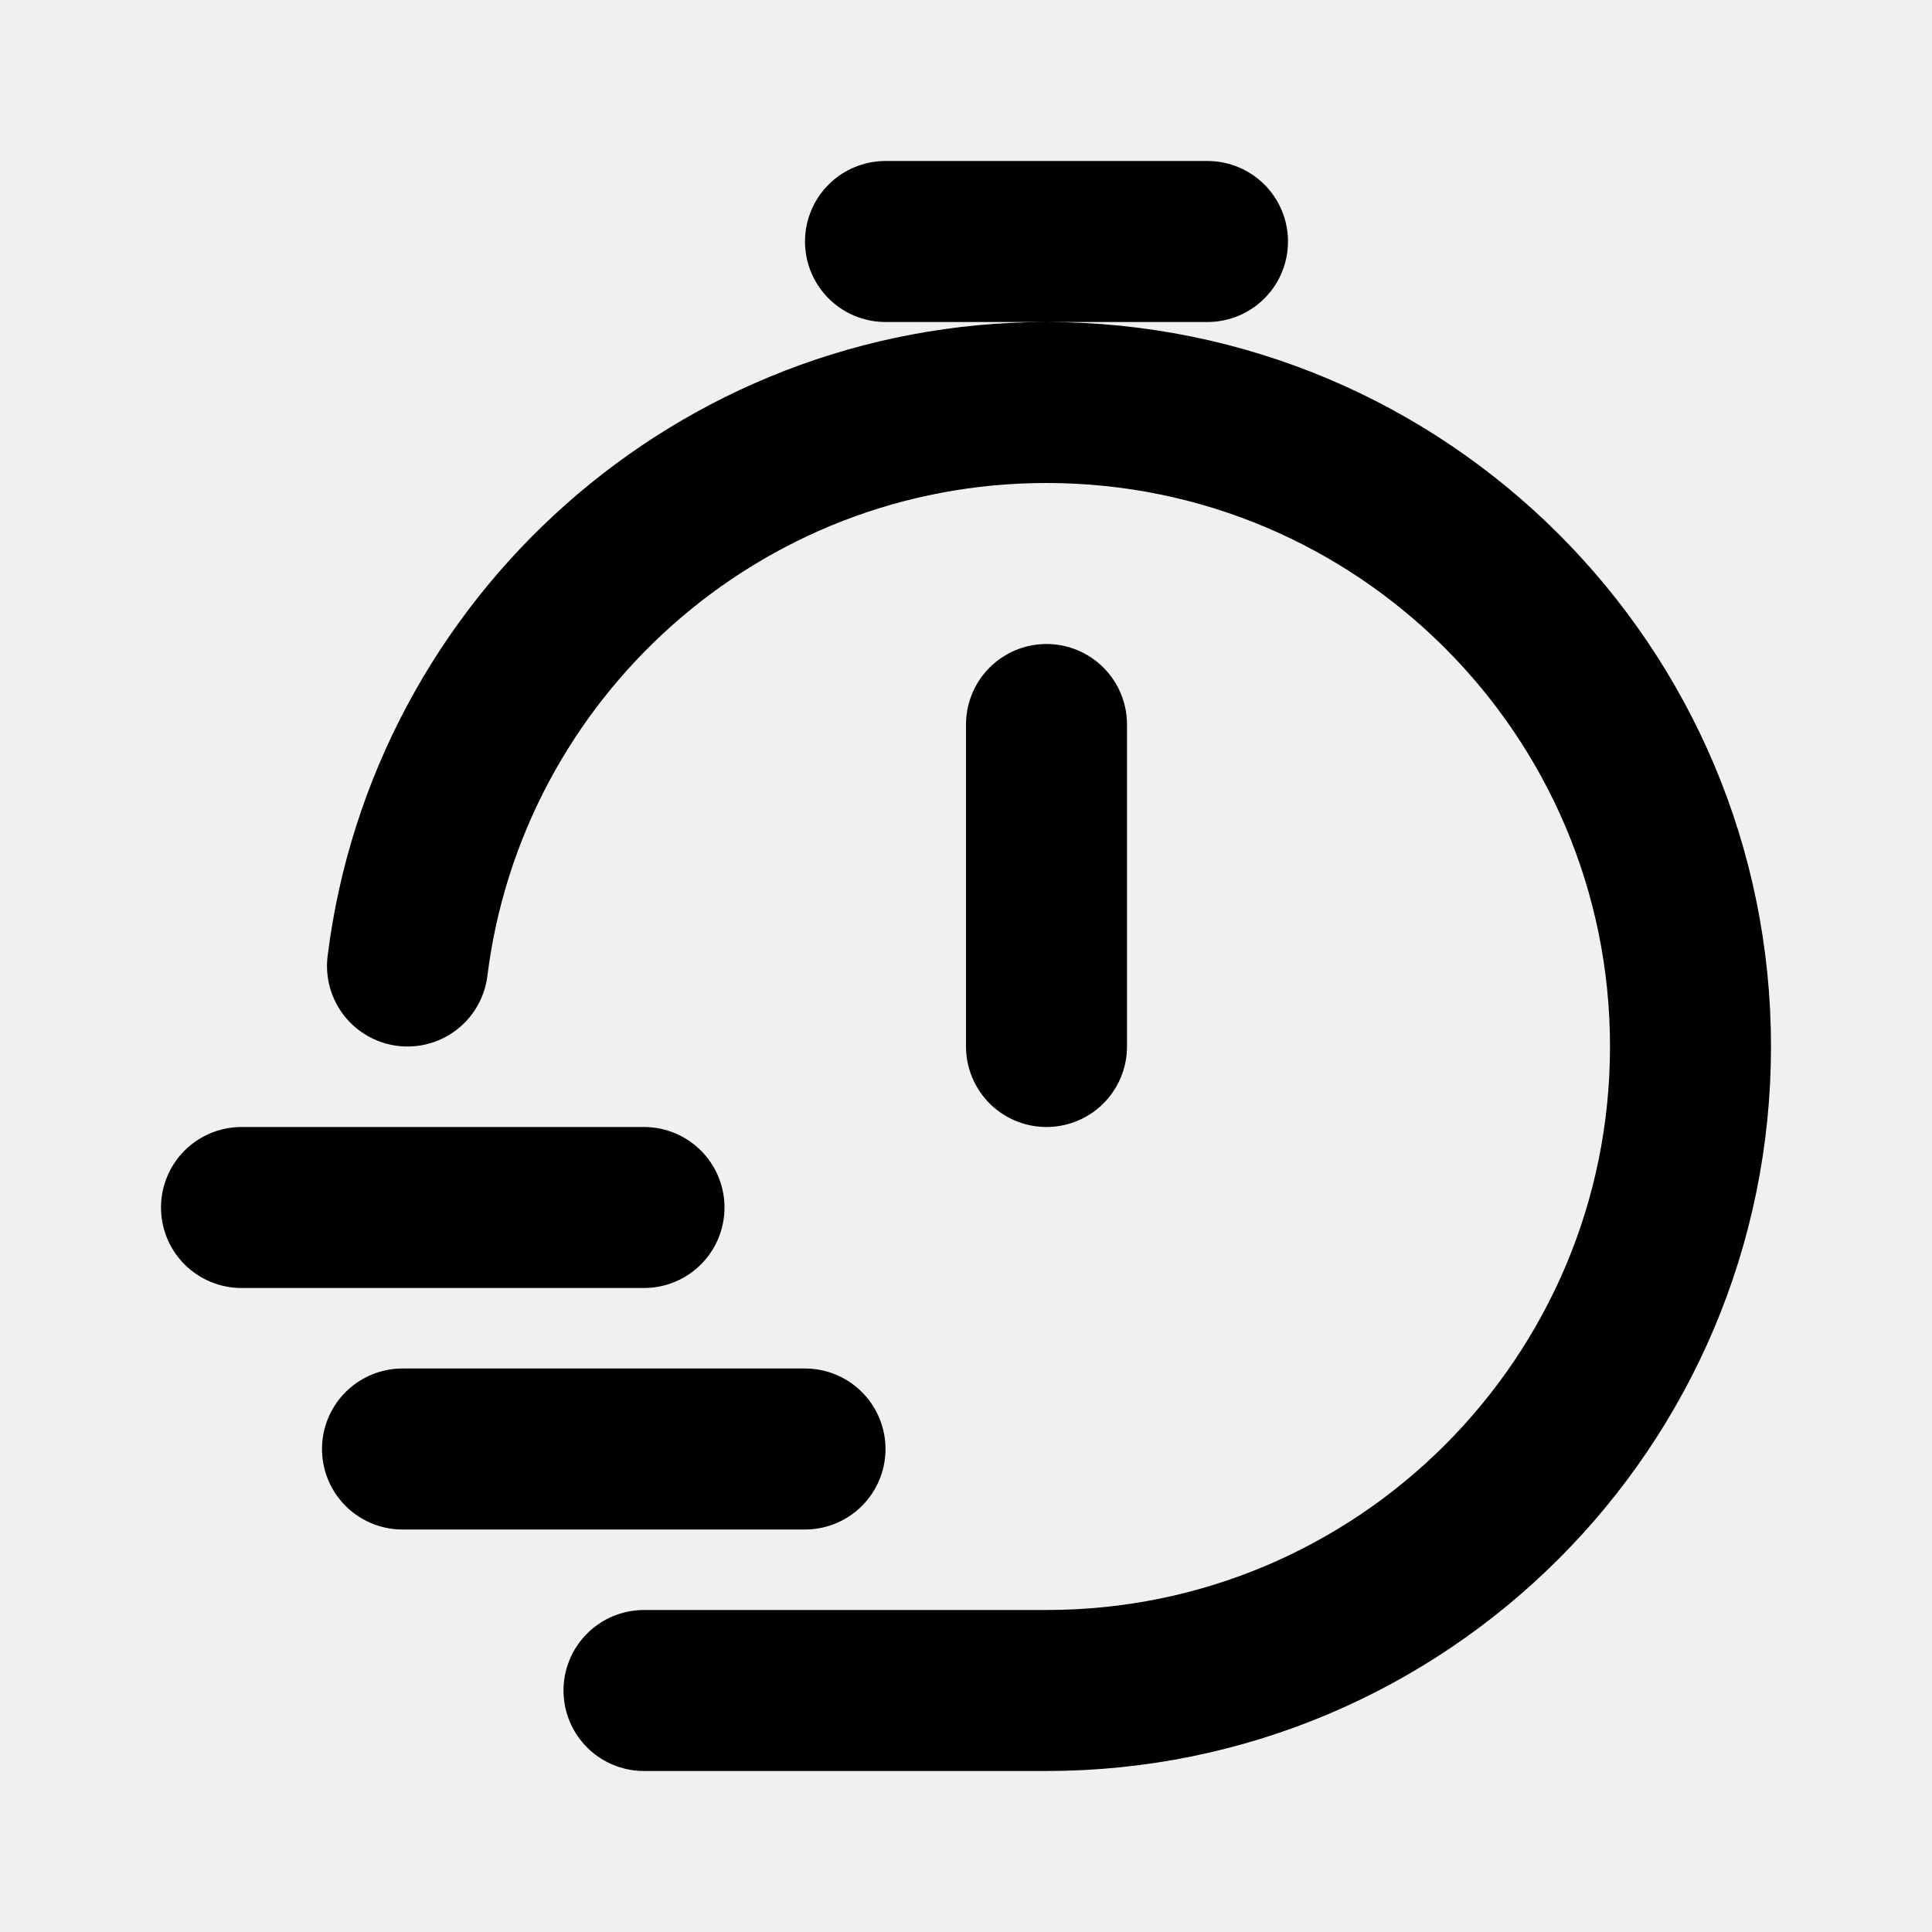
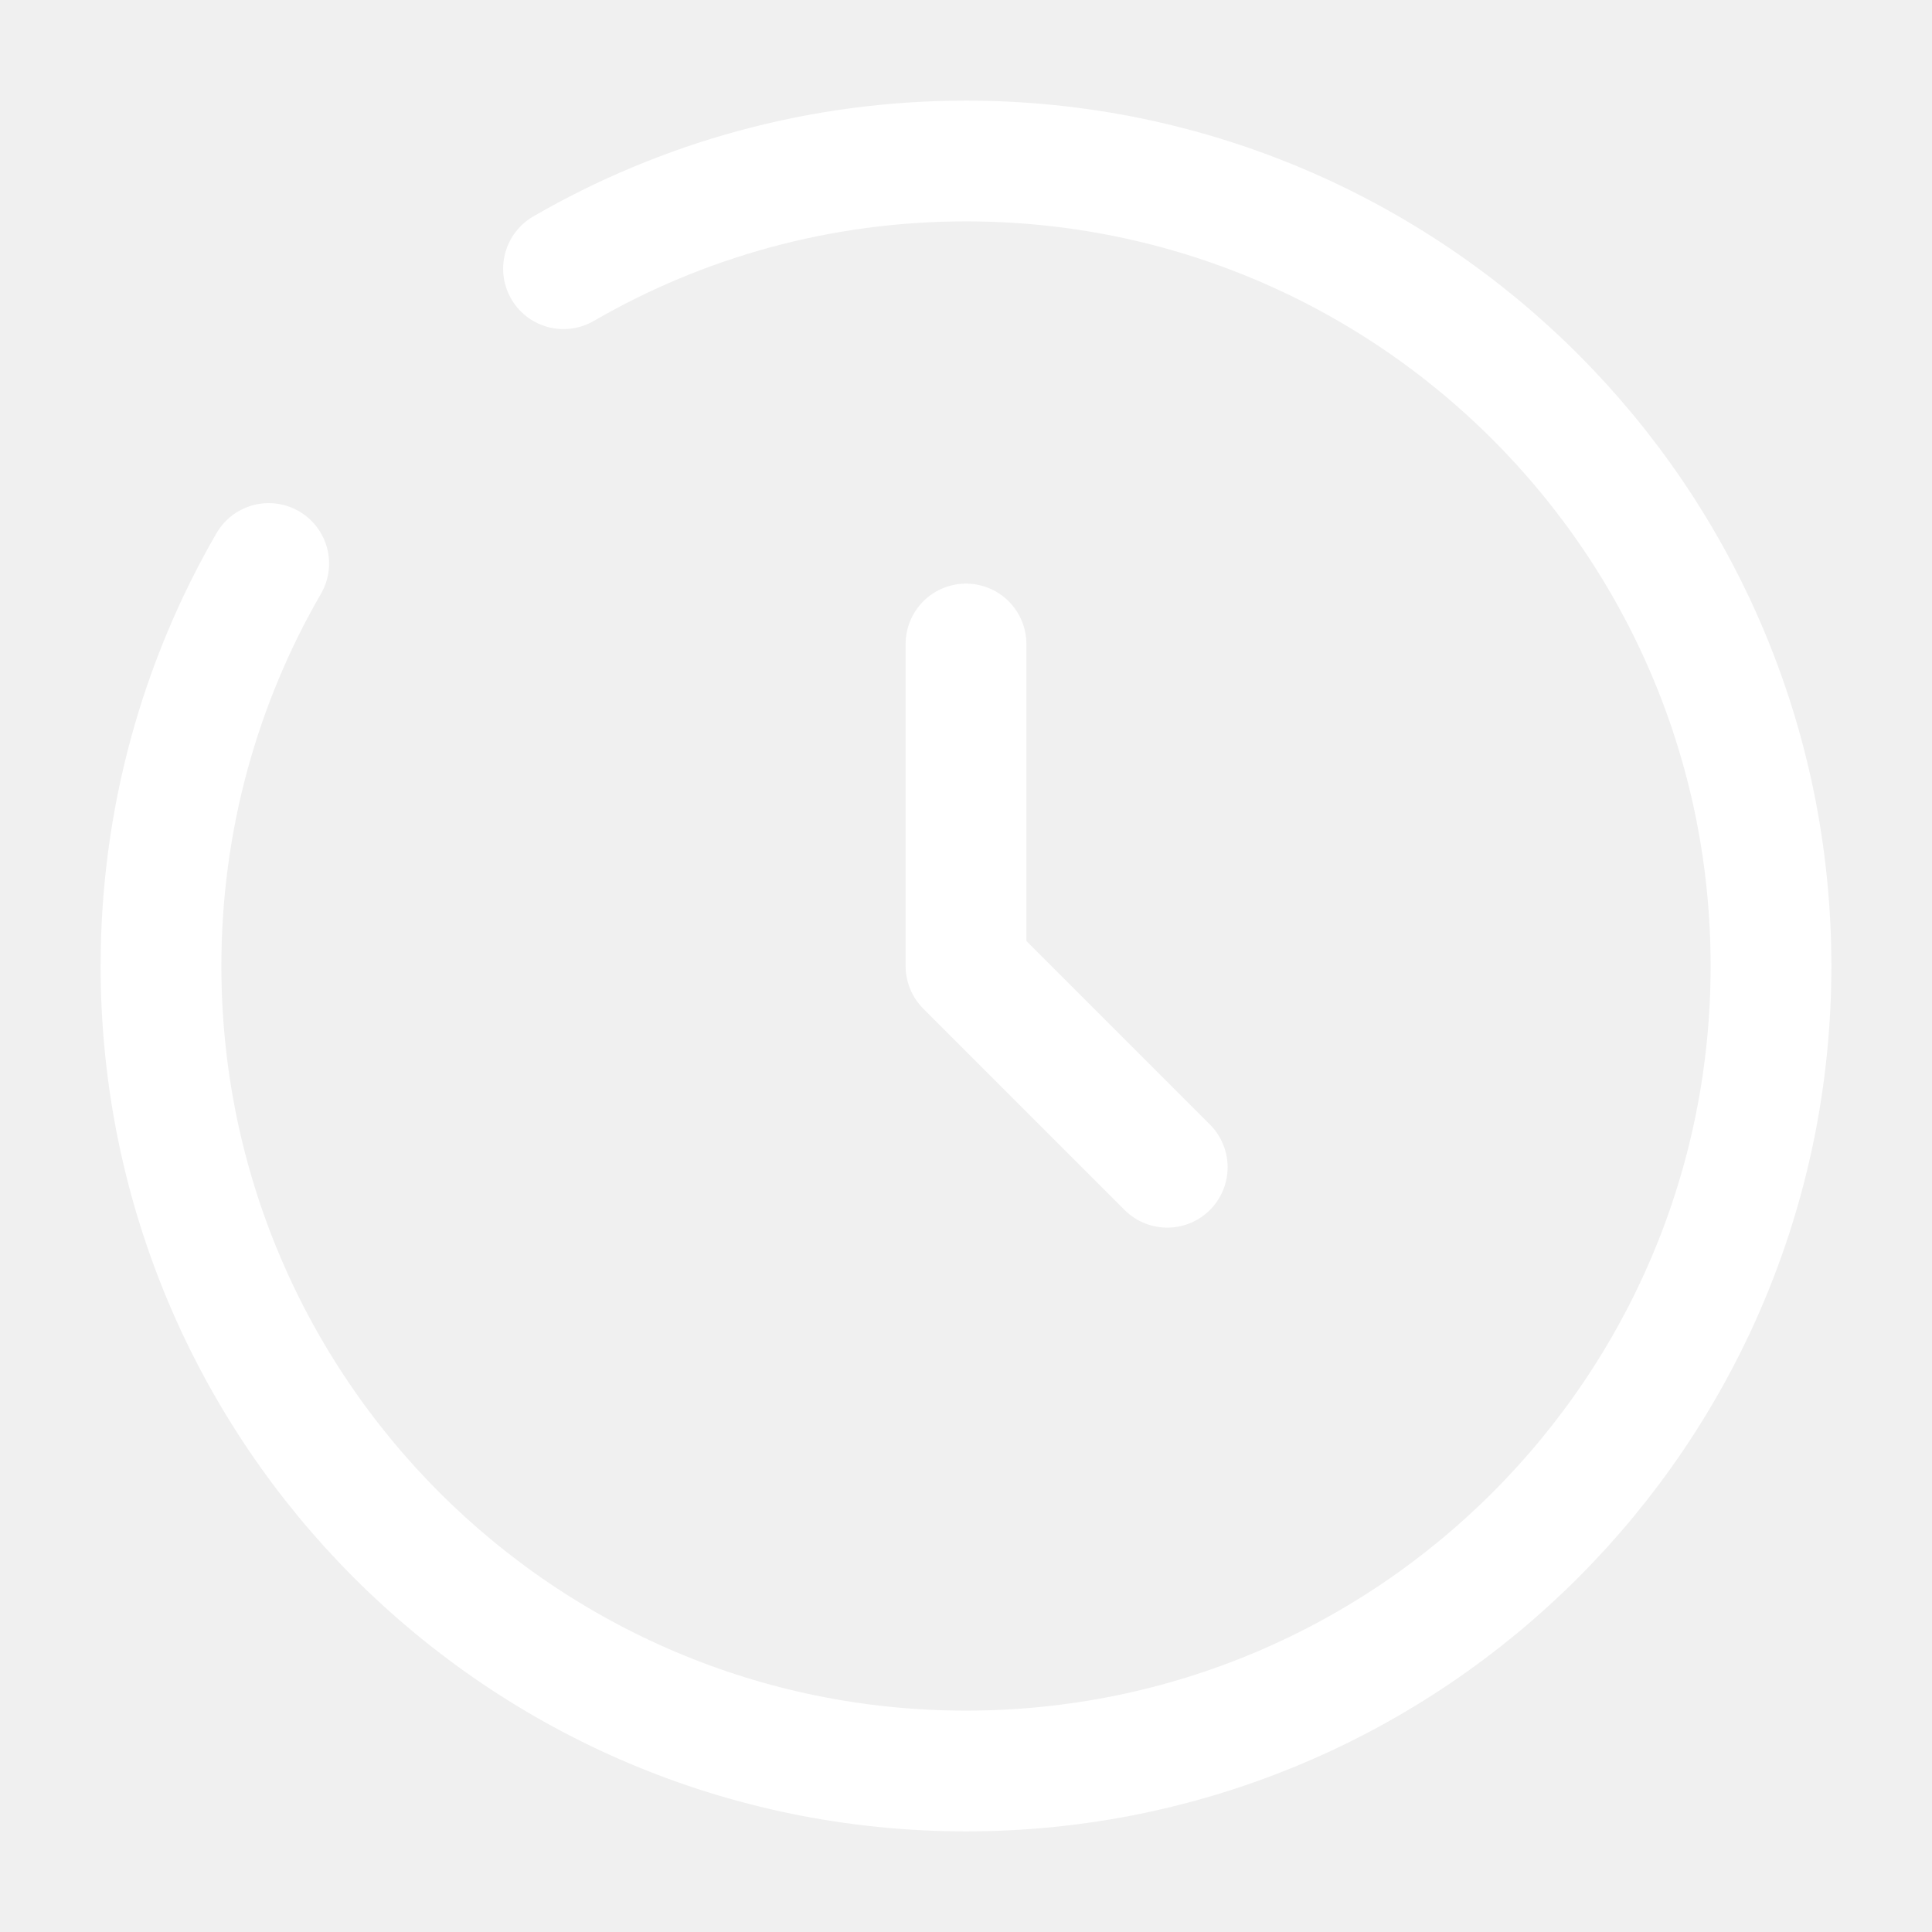
<svg xmlns="http://www.w3.org/2000/svg" width="800px" height="800px" viewBox="0 0 24 24" fill="none">
-   <path d="M5.062 12C5.554 8.054 8.92 5 13 5C17.418 5 21 8.582 21 13C21 17.418 17.418 21 13 21H8M13 13V9M11 3H15M3 15H8M5 18H10" stroke="#000000" stroke-width="2" stroke-linecap="round" stroke-linejoin="round" />
+   <path d="M12 8V12L14.5 14.5" stroke="#FFFFFF" stroke-width="1.5" stroke-linecap="round" stroke-linejoin="round" />
+   <path d="M7 3.338C8.471 2.487 10.179 2 12 2C17.523 2 22 6.477 22 12C22 17.523 17.523 22 12 22C6.477 22 2 17.523 2 12C2 10.179 2.487 8.471 3.338 7" stroke="#FFFFFF" stroke-width="1.5" stroke-linecap="round" />
</svg>
